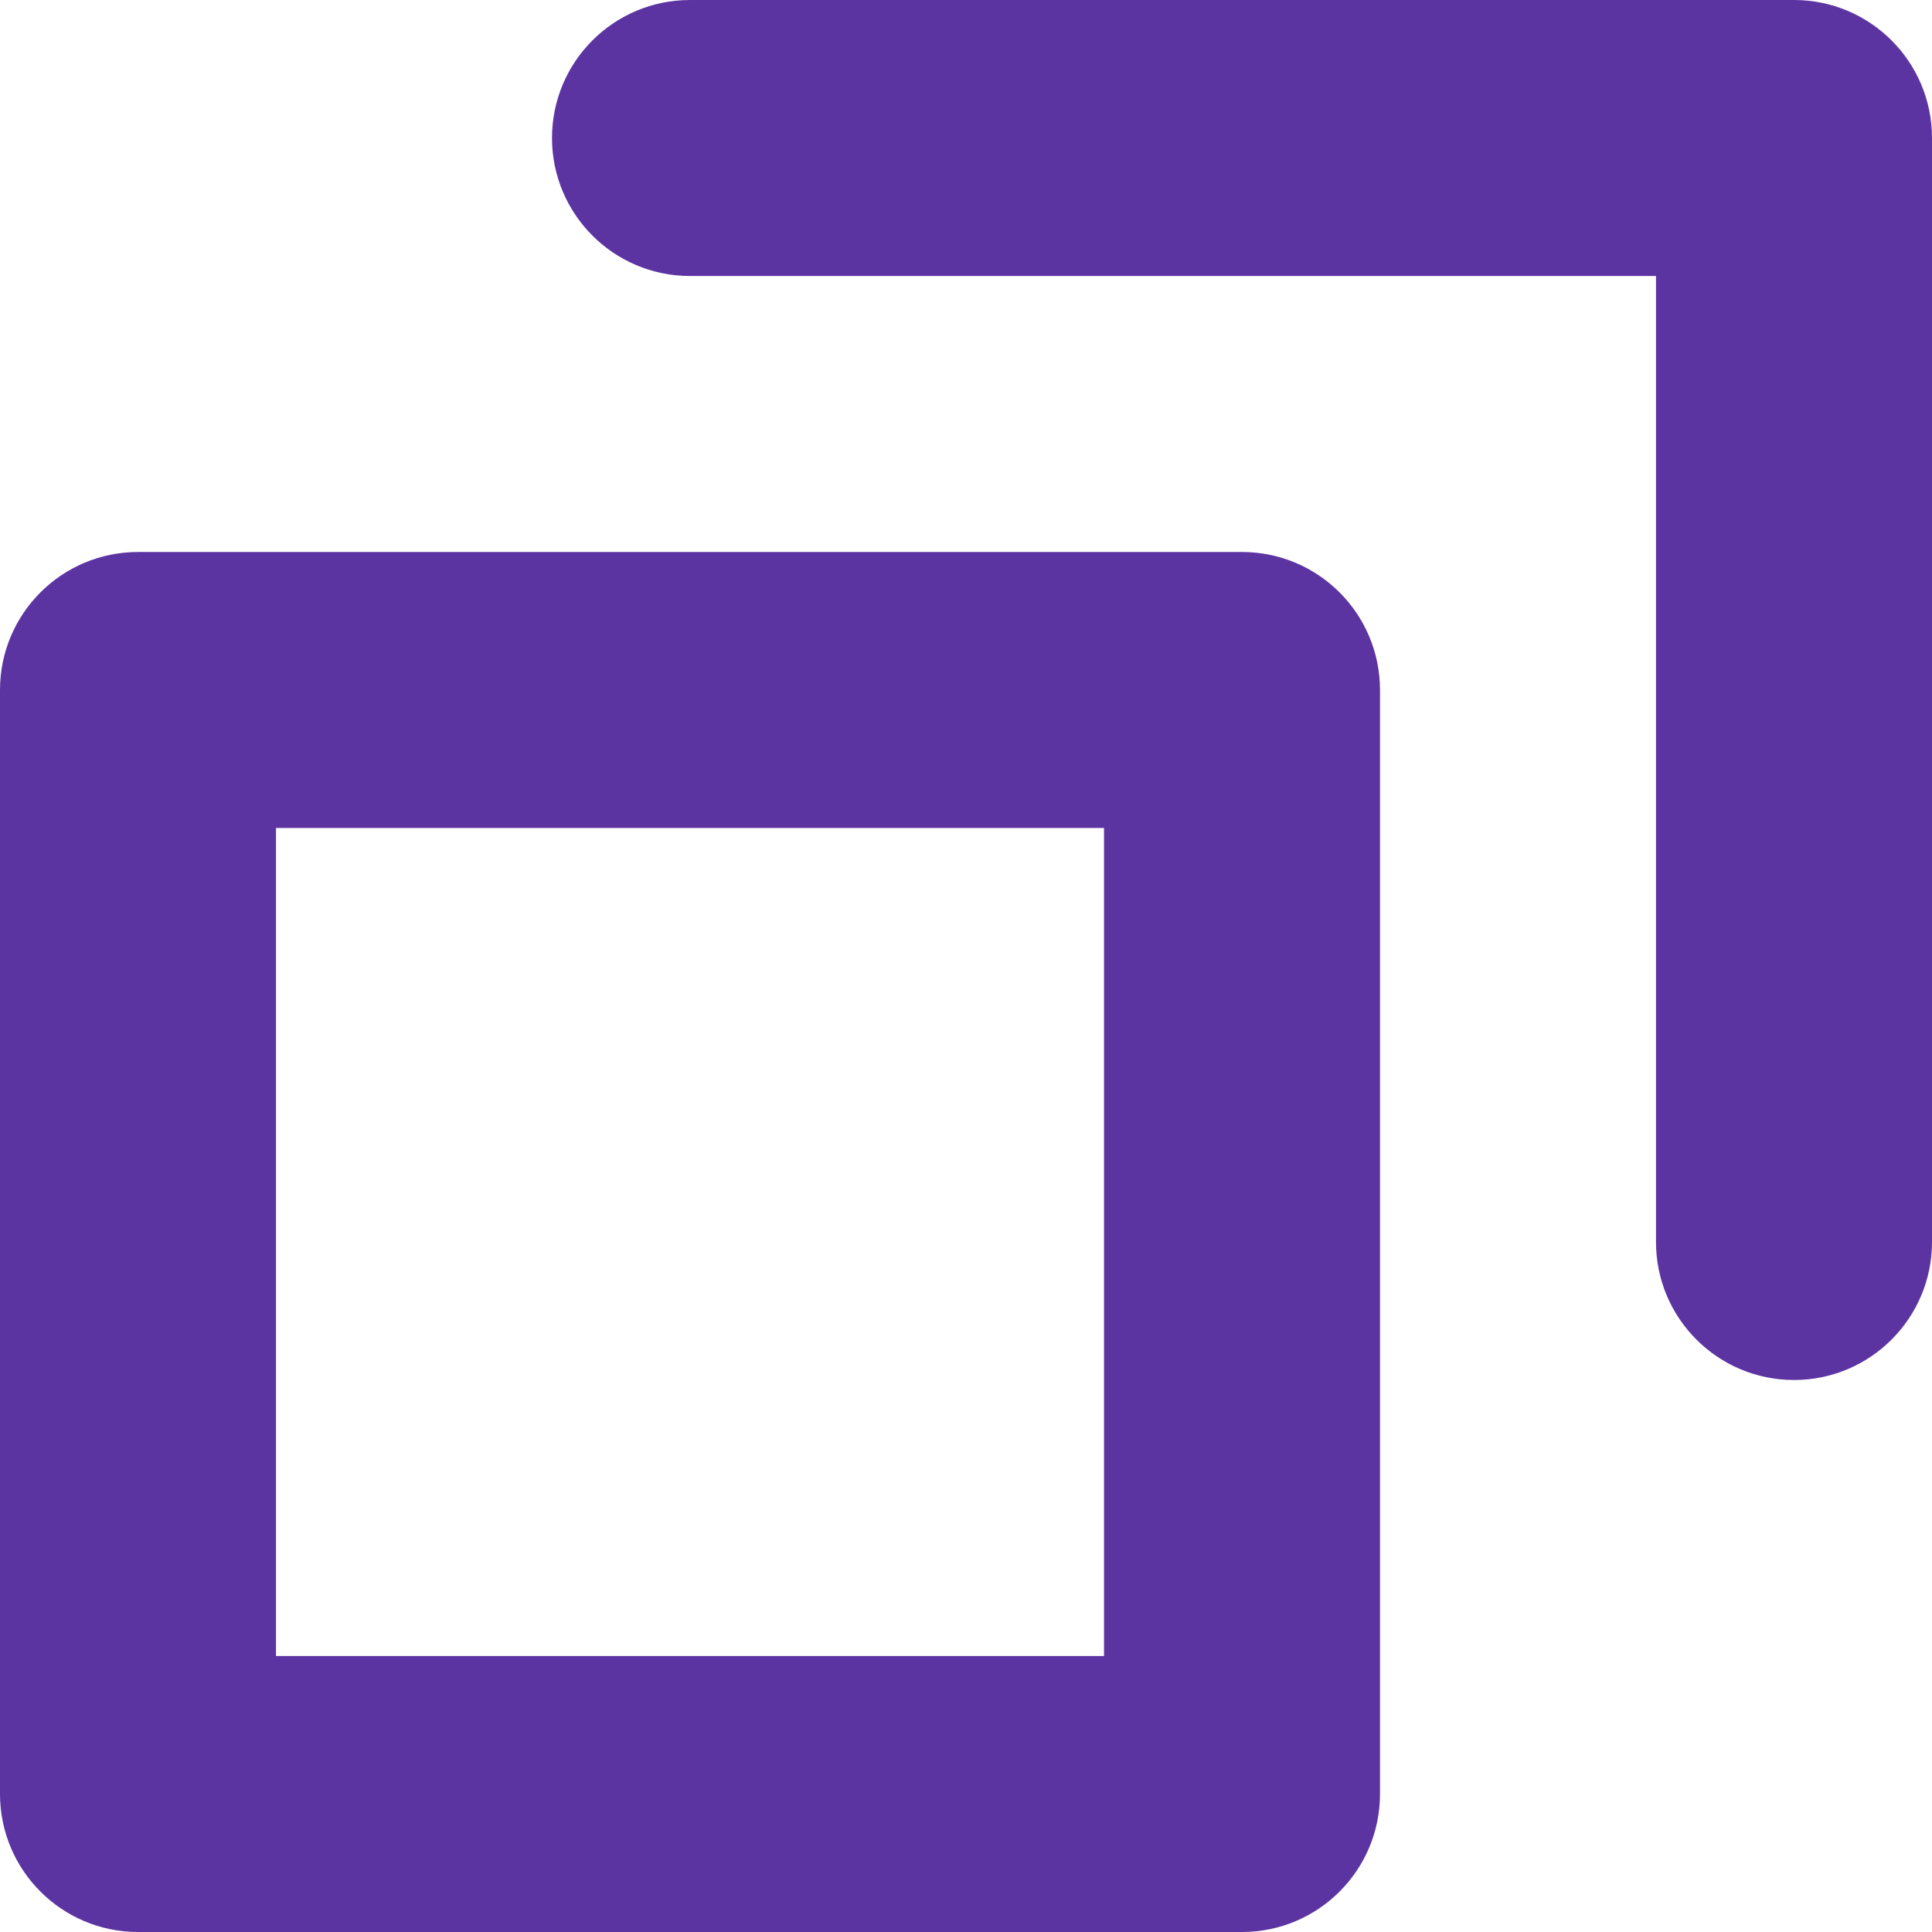
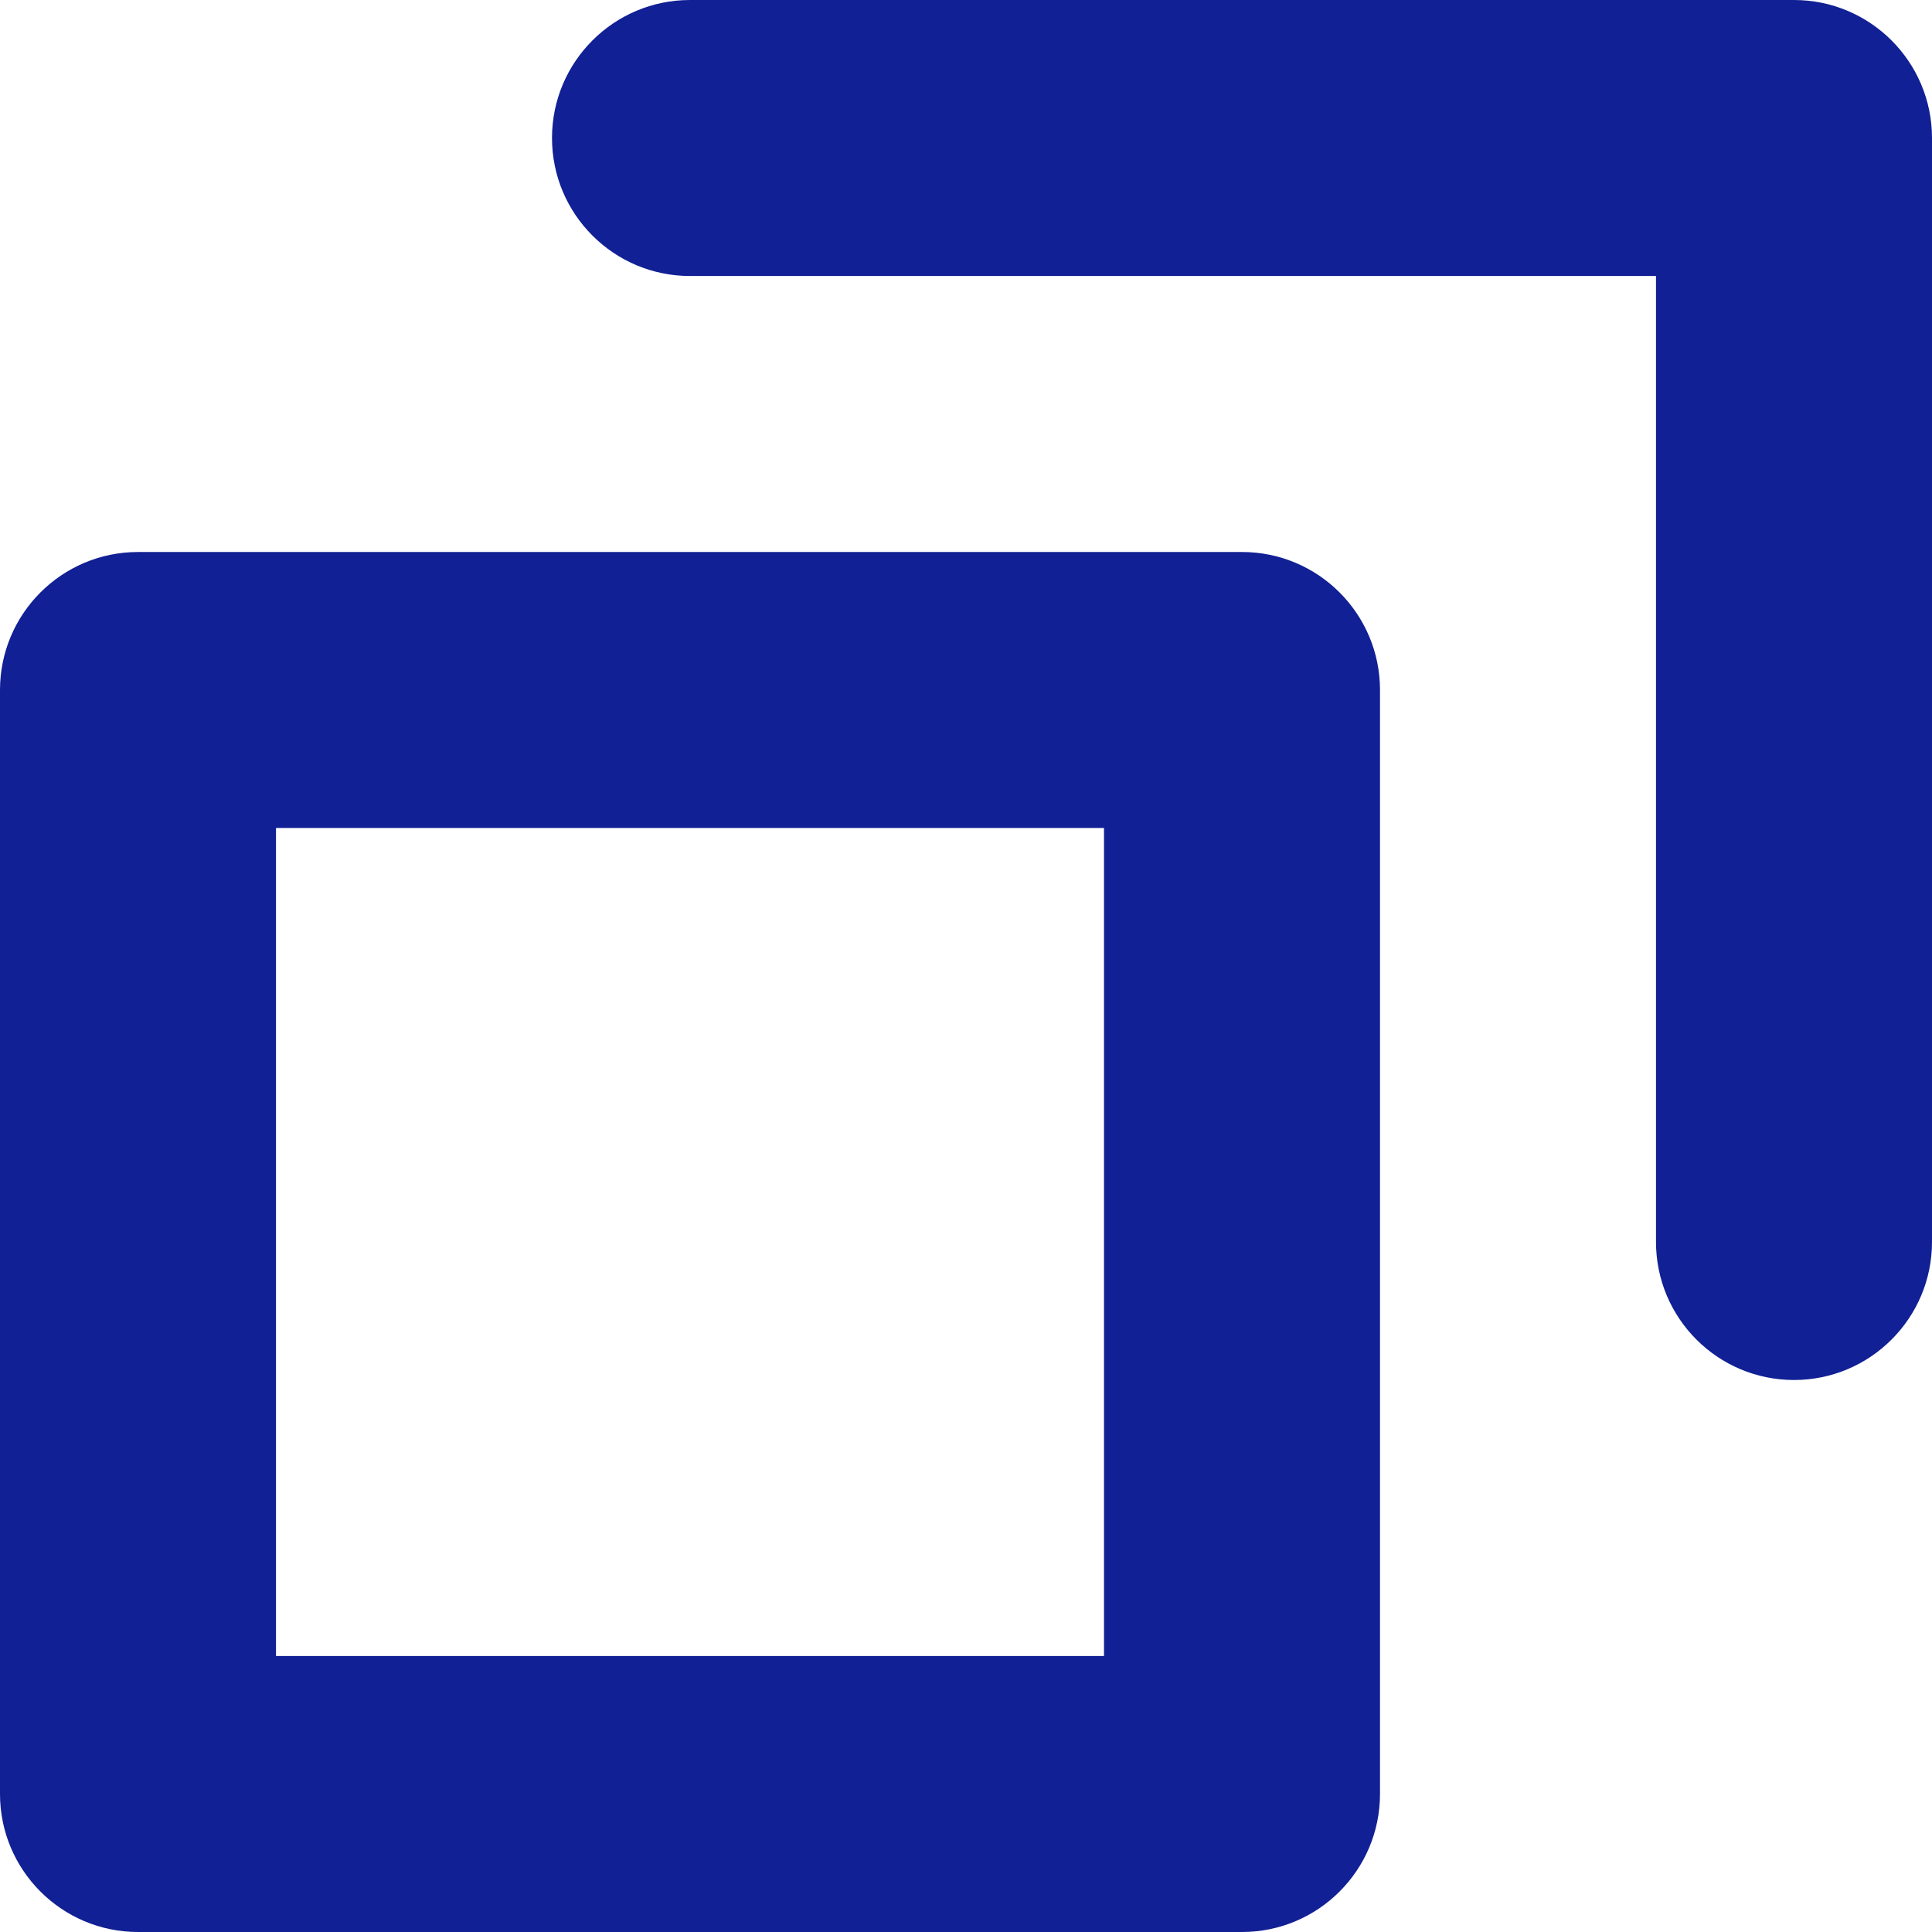
- <svg xmlns="http://www.w3.org/2000/svg" width="14" height="14">
-   <path fill="#5C34A2" fill-rule="evenodd" d="M13 10a1 1 0 0 1-1-1V2H5a1 1 0 0 1 0-2h8a1 1 0 0 1 1 1v8a1 1 0 0 1-1 1zm-3-5v8a1 1 0 0 1-1 1H1a1 1 0 0 1-1-1V5a1 1 0 0 1 1-1h8a1 1 0 0 1 1 1zM8 6H2v6h6V6z" />
+ <svg xmlns="http://www.w3.org/2000/svg" width="14px" height="14px" viewBox="0 0 14 14" version="1.1">
+   <g id="Page-1" stroke="none" stroke-width="1" fill="none" fill-rule="evenodd">
+     <g id="copy" fill="#112094">
+       <path d="M13,10 C12.448,10 12,9.552 12,9 L12,2 L5,2 C4.448,2 4,1.552 4,1 C4,0.448 4.448,1.01453063e-16 5,0 L13,0 C13.552,3.38176876e-17 14,0.448 14,1 L14,9 C14,9.552 13.552,10 13,10 Z M10,5 L10,13 C10,13.552 9.552,14 9,14 L1,14 C0.448,14 6.76353751e-17,13.552 0,13 L0,5 C-6.76353751e-17,4.448 0.448,4 1,4 L9,4 C9.552,4 10,4.448 10,5 Z M8,6 L2,6 L2,12 L8,12 L8,6 Z" id="Shape" />
+     </g>
+   </g>
</svg>
